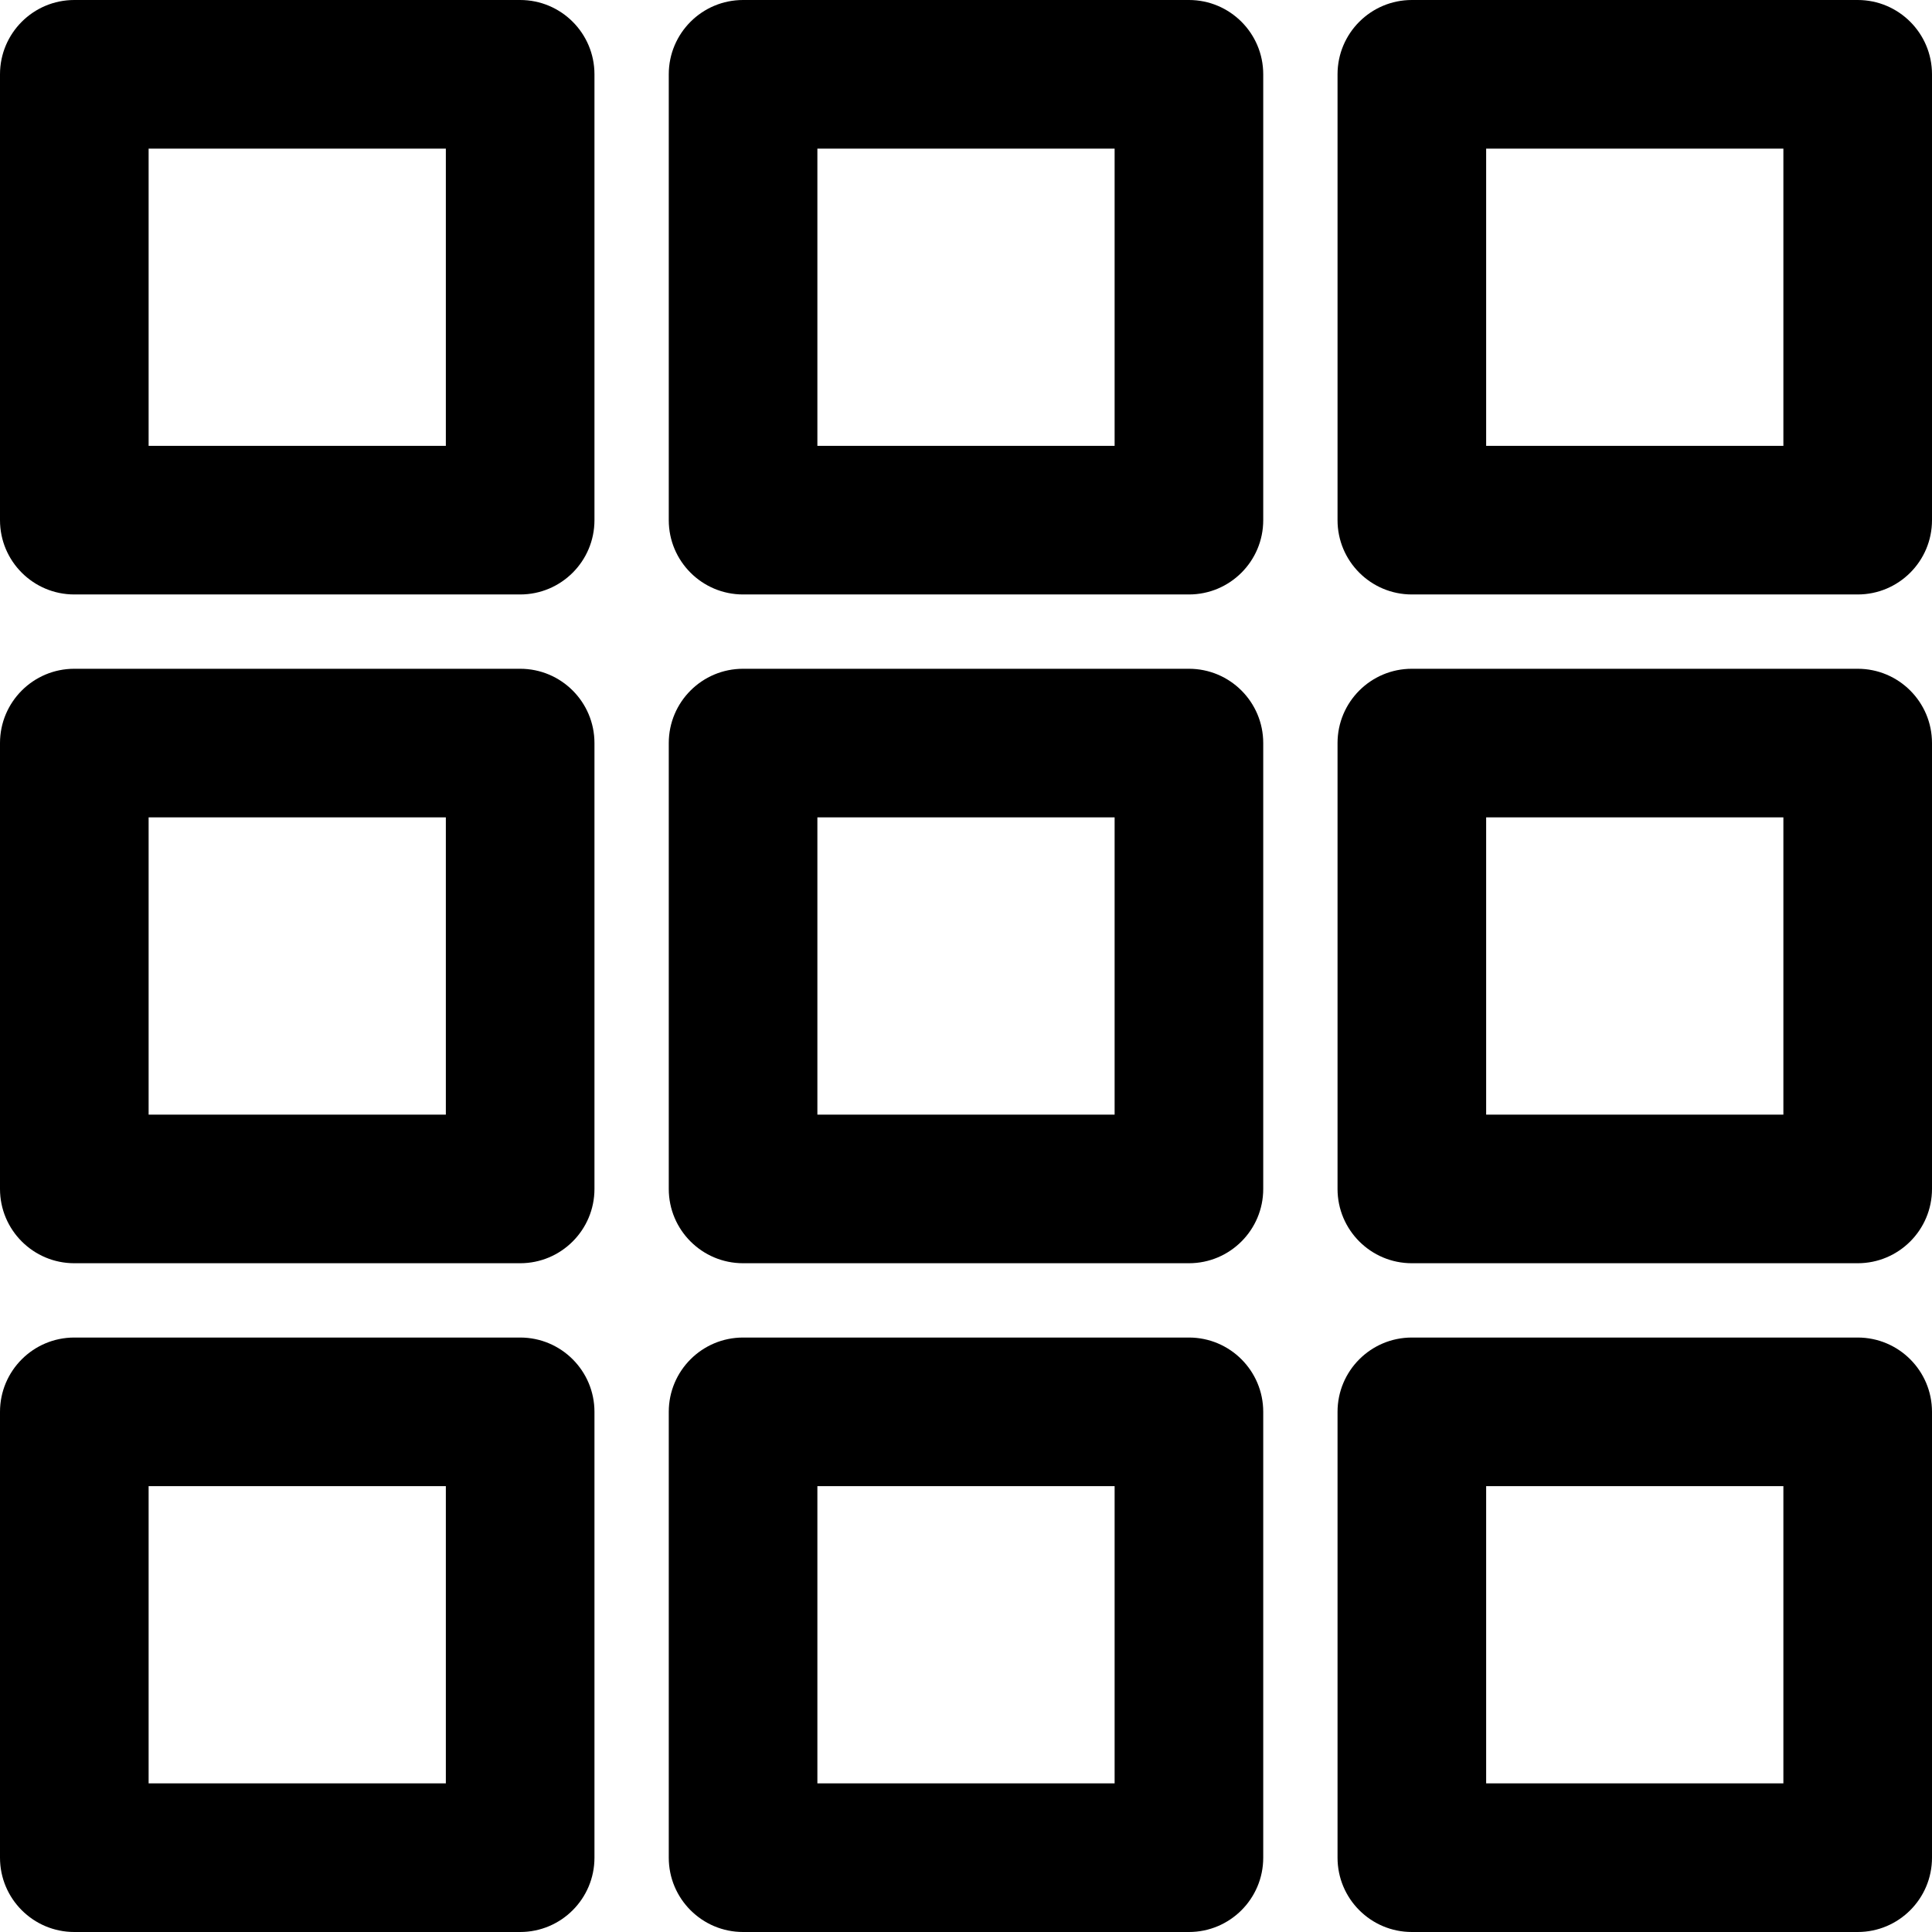
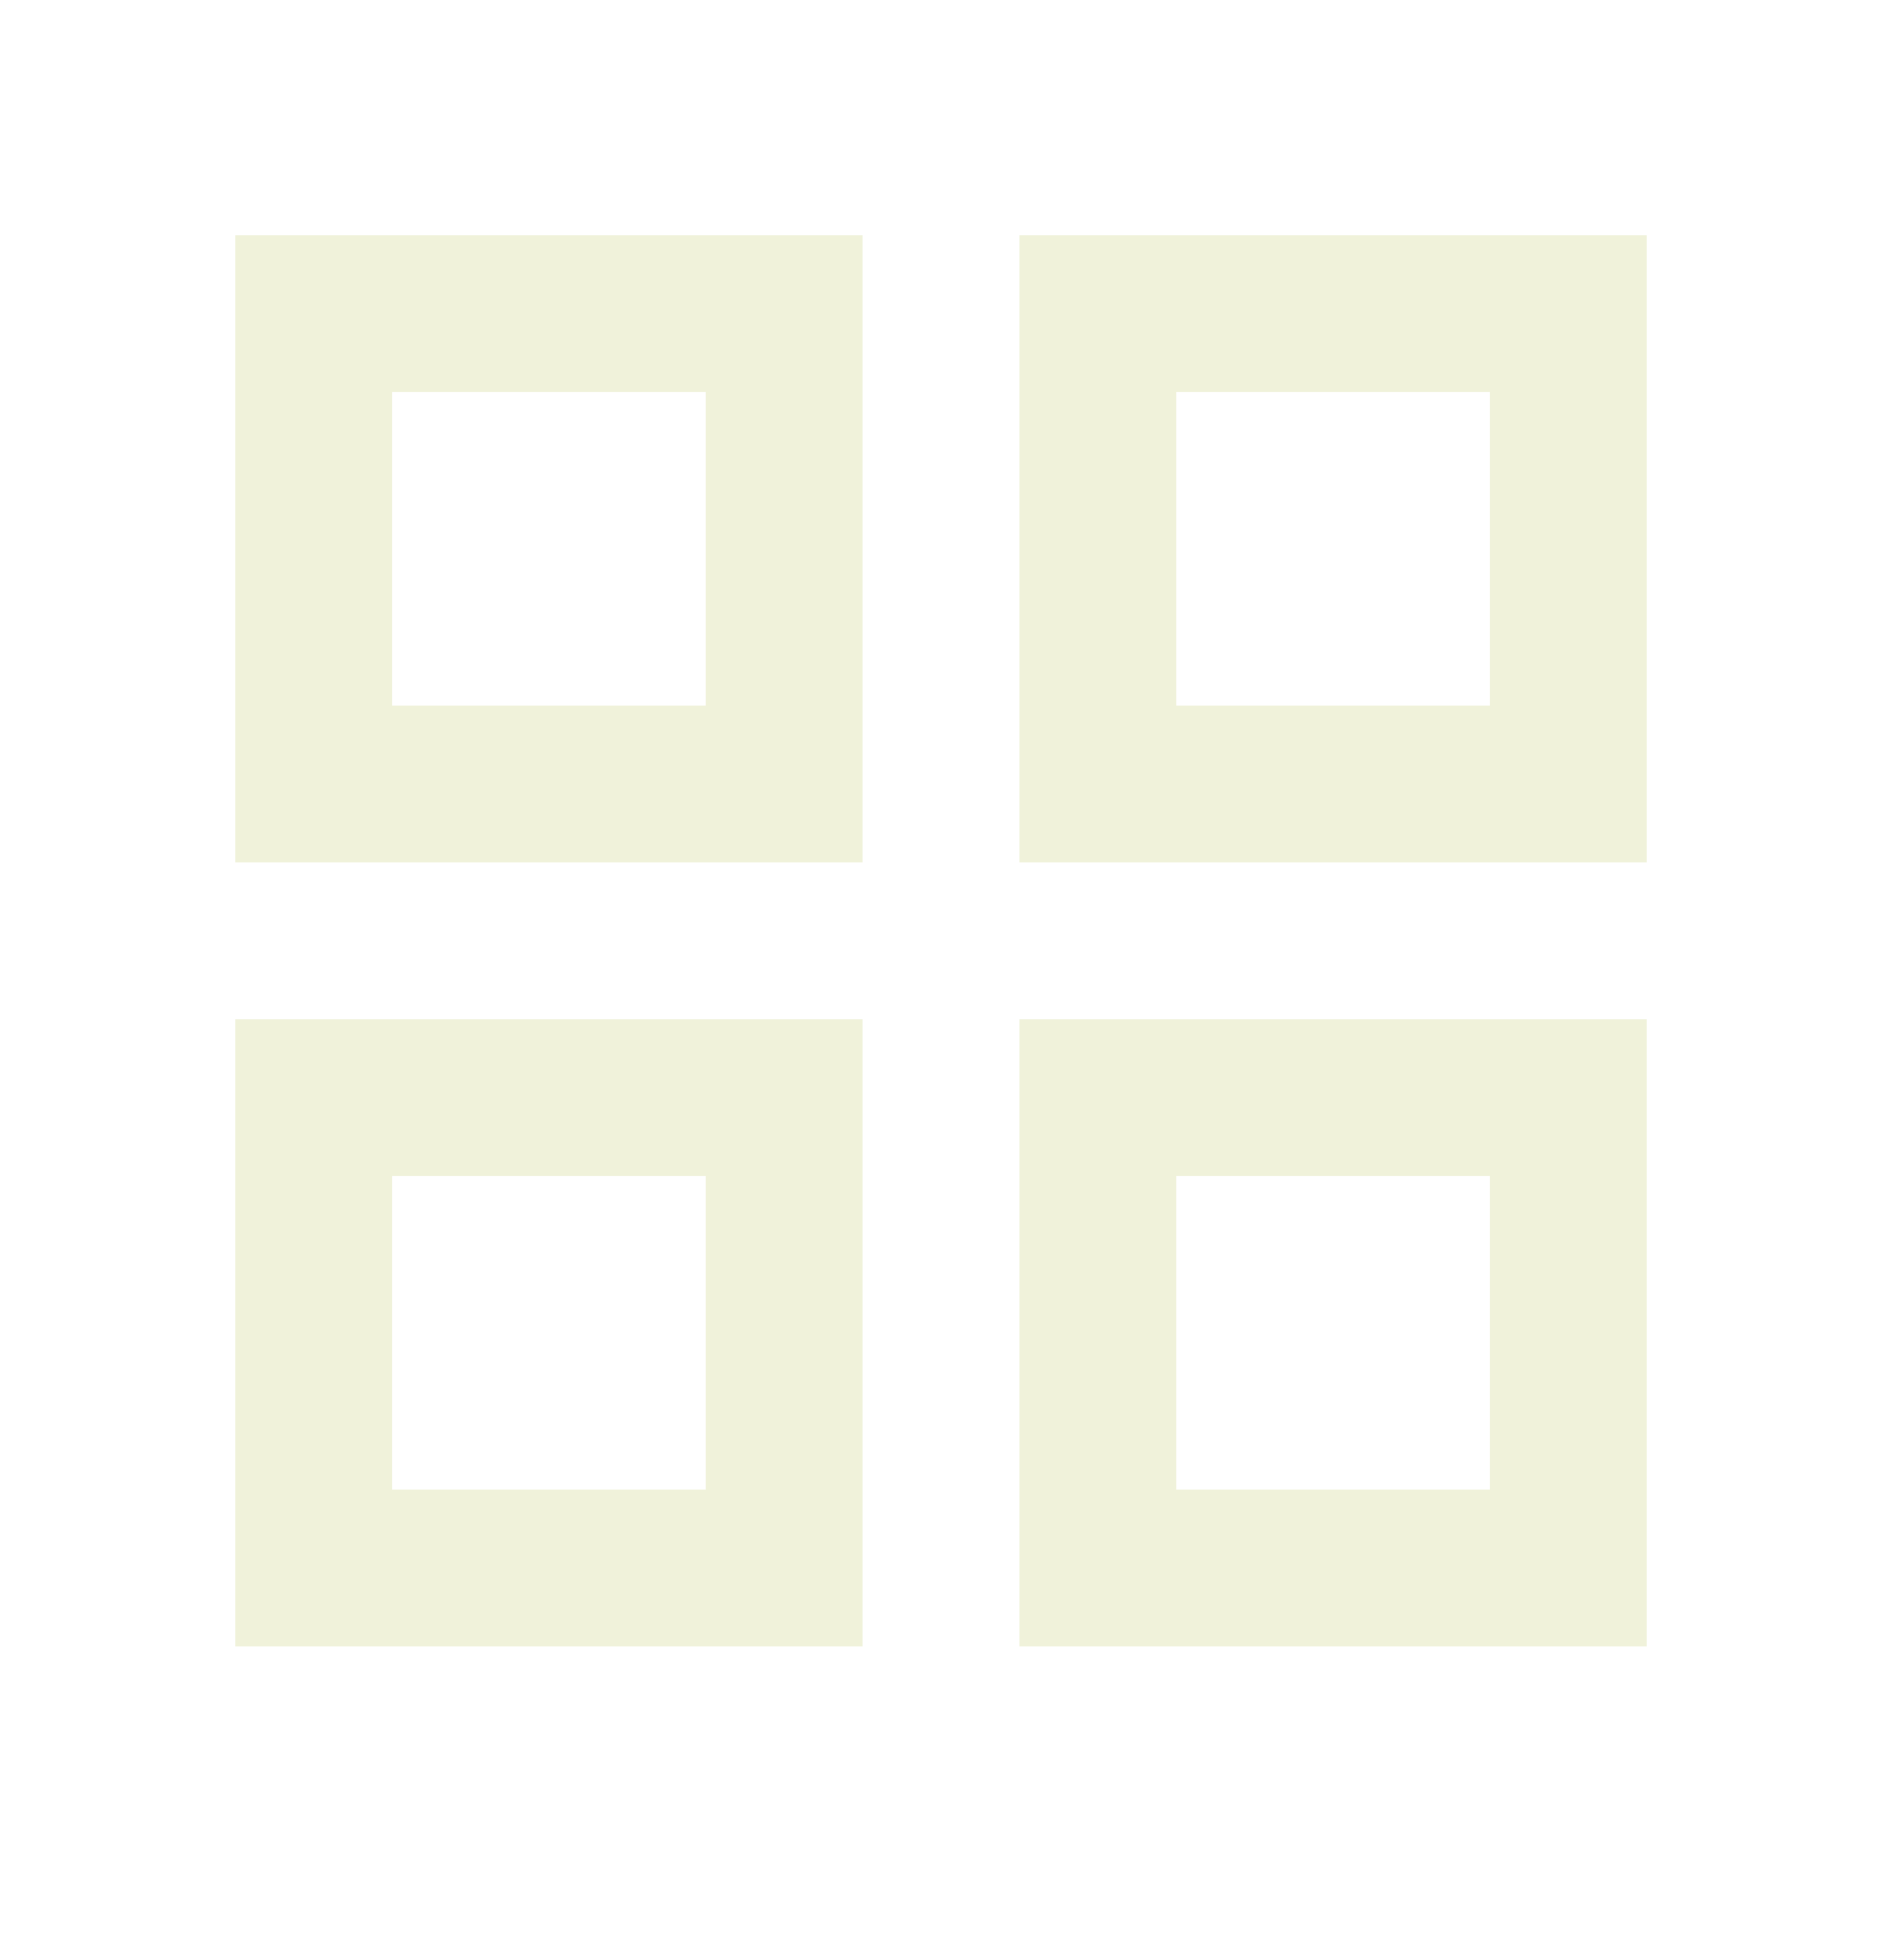
- <svg xmlns="http://www.w3.org/2000/svg" fill="currentColor" width="800px" height="800px" viewBox="0 0 52 52" data-name="Layer 1" id="Layer_1">
-   <path d="M14,16H2a2,2,0,0,1-2-2V2A2,2,0,0,1,2,0H14a2,2,0,0,1,2,2V14A2,2,0,0,1,14,16ZM4,12h8V4H4Z" />
-   <path d="M14,34H2a2,2,0,0,1-2-2V20a2,2,0,0,1,2-2H14a2,2,0,0,1,2,2V32A2,2,0,0,1,14,34ZM4,30h8V22H4Z" />
-   <path d="M14,52H2a2,2,0,0,1-2-2V38a2,2,0,0,1,2-2H14a2,2,0,0,1,2,2V50A2,2,0,0,1,14,52ZM4,48h8V40H4Z" />
-   <path d="M32,16H20a2,2,0,0,1-2-2V2a2,2,0,0,1,2-2H32a2,2,0,0,1,2,2V14A2,2,0,0,1,32,16ZM22,12h8V4H22Z" />
-   <path d="M32,34H20a2,2,0,0,1-2-2V20a2,2,0,0,1,2-2H32a2,2,0,0,1,2,2V32A2,2,0,0,1,32,34ZM22,30h8V22H22Z" />
-   <path d="M32,52H20a2,2,0,0,1-2-2V38a2,2,0,0,1,2-2H32a2,2,0,0,1,2,2V50A2,2,0,0,1,32,52ZM22,48h8V40H22Z" />
-   <path d="M50,16H38a2,2,0,0,1-2-2V2a2,2,0,0,1,2-2H50a2,2,0,0,1,2,2V14A2,2,0,0,1,50,16ZM40,12h8V4H40Z" />
-   <path d="M50,34H38a2,2,0,0,1-2-2V20a2,2,0,0,1,2-2H50a2,2,0,0,1,2,2V32A2,2,0,0,1,50,34ZM40,30h8V22H40Z" />
-   <path d="M50,52H38a2,2,0,0,1-2-2V38a2,2,0,0,1,2-2H50a2,2,0,0,1,2,2V50A2,2,0,0,1,50,52ZM40,48h8V40H40Z" />
+ <svg xmlns="http://www.w3.org/2000/svg" width="24" height="25" viewBox="0 0 24 25" fill="none">
+   <path d="M3 11H11V3H3V11ZM5 5H9V9H5V5ZM13 21H21V13H13V21ZM15 15H19V19H15V15ZM3 21H11V13H3V21ZM5 15H9V19H5V15ZM13 3V11H21V3H13ZM19 9H15V5H19V9Z" fill="#F0F2DA" />
</svg>
